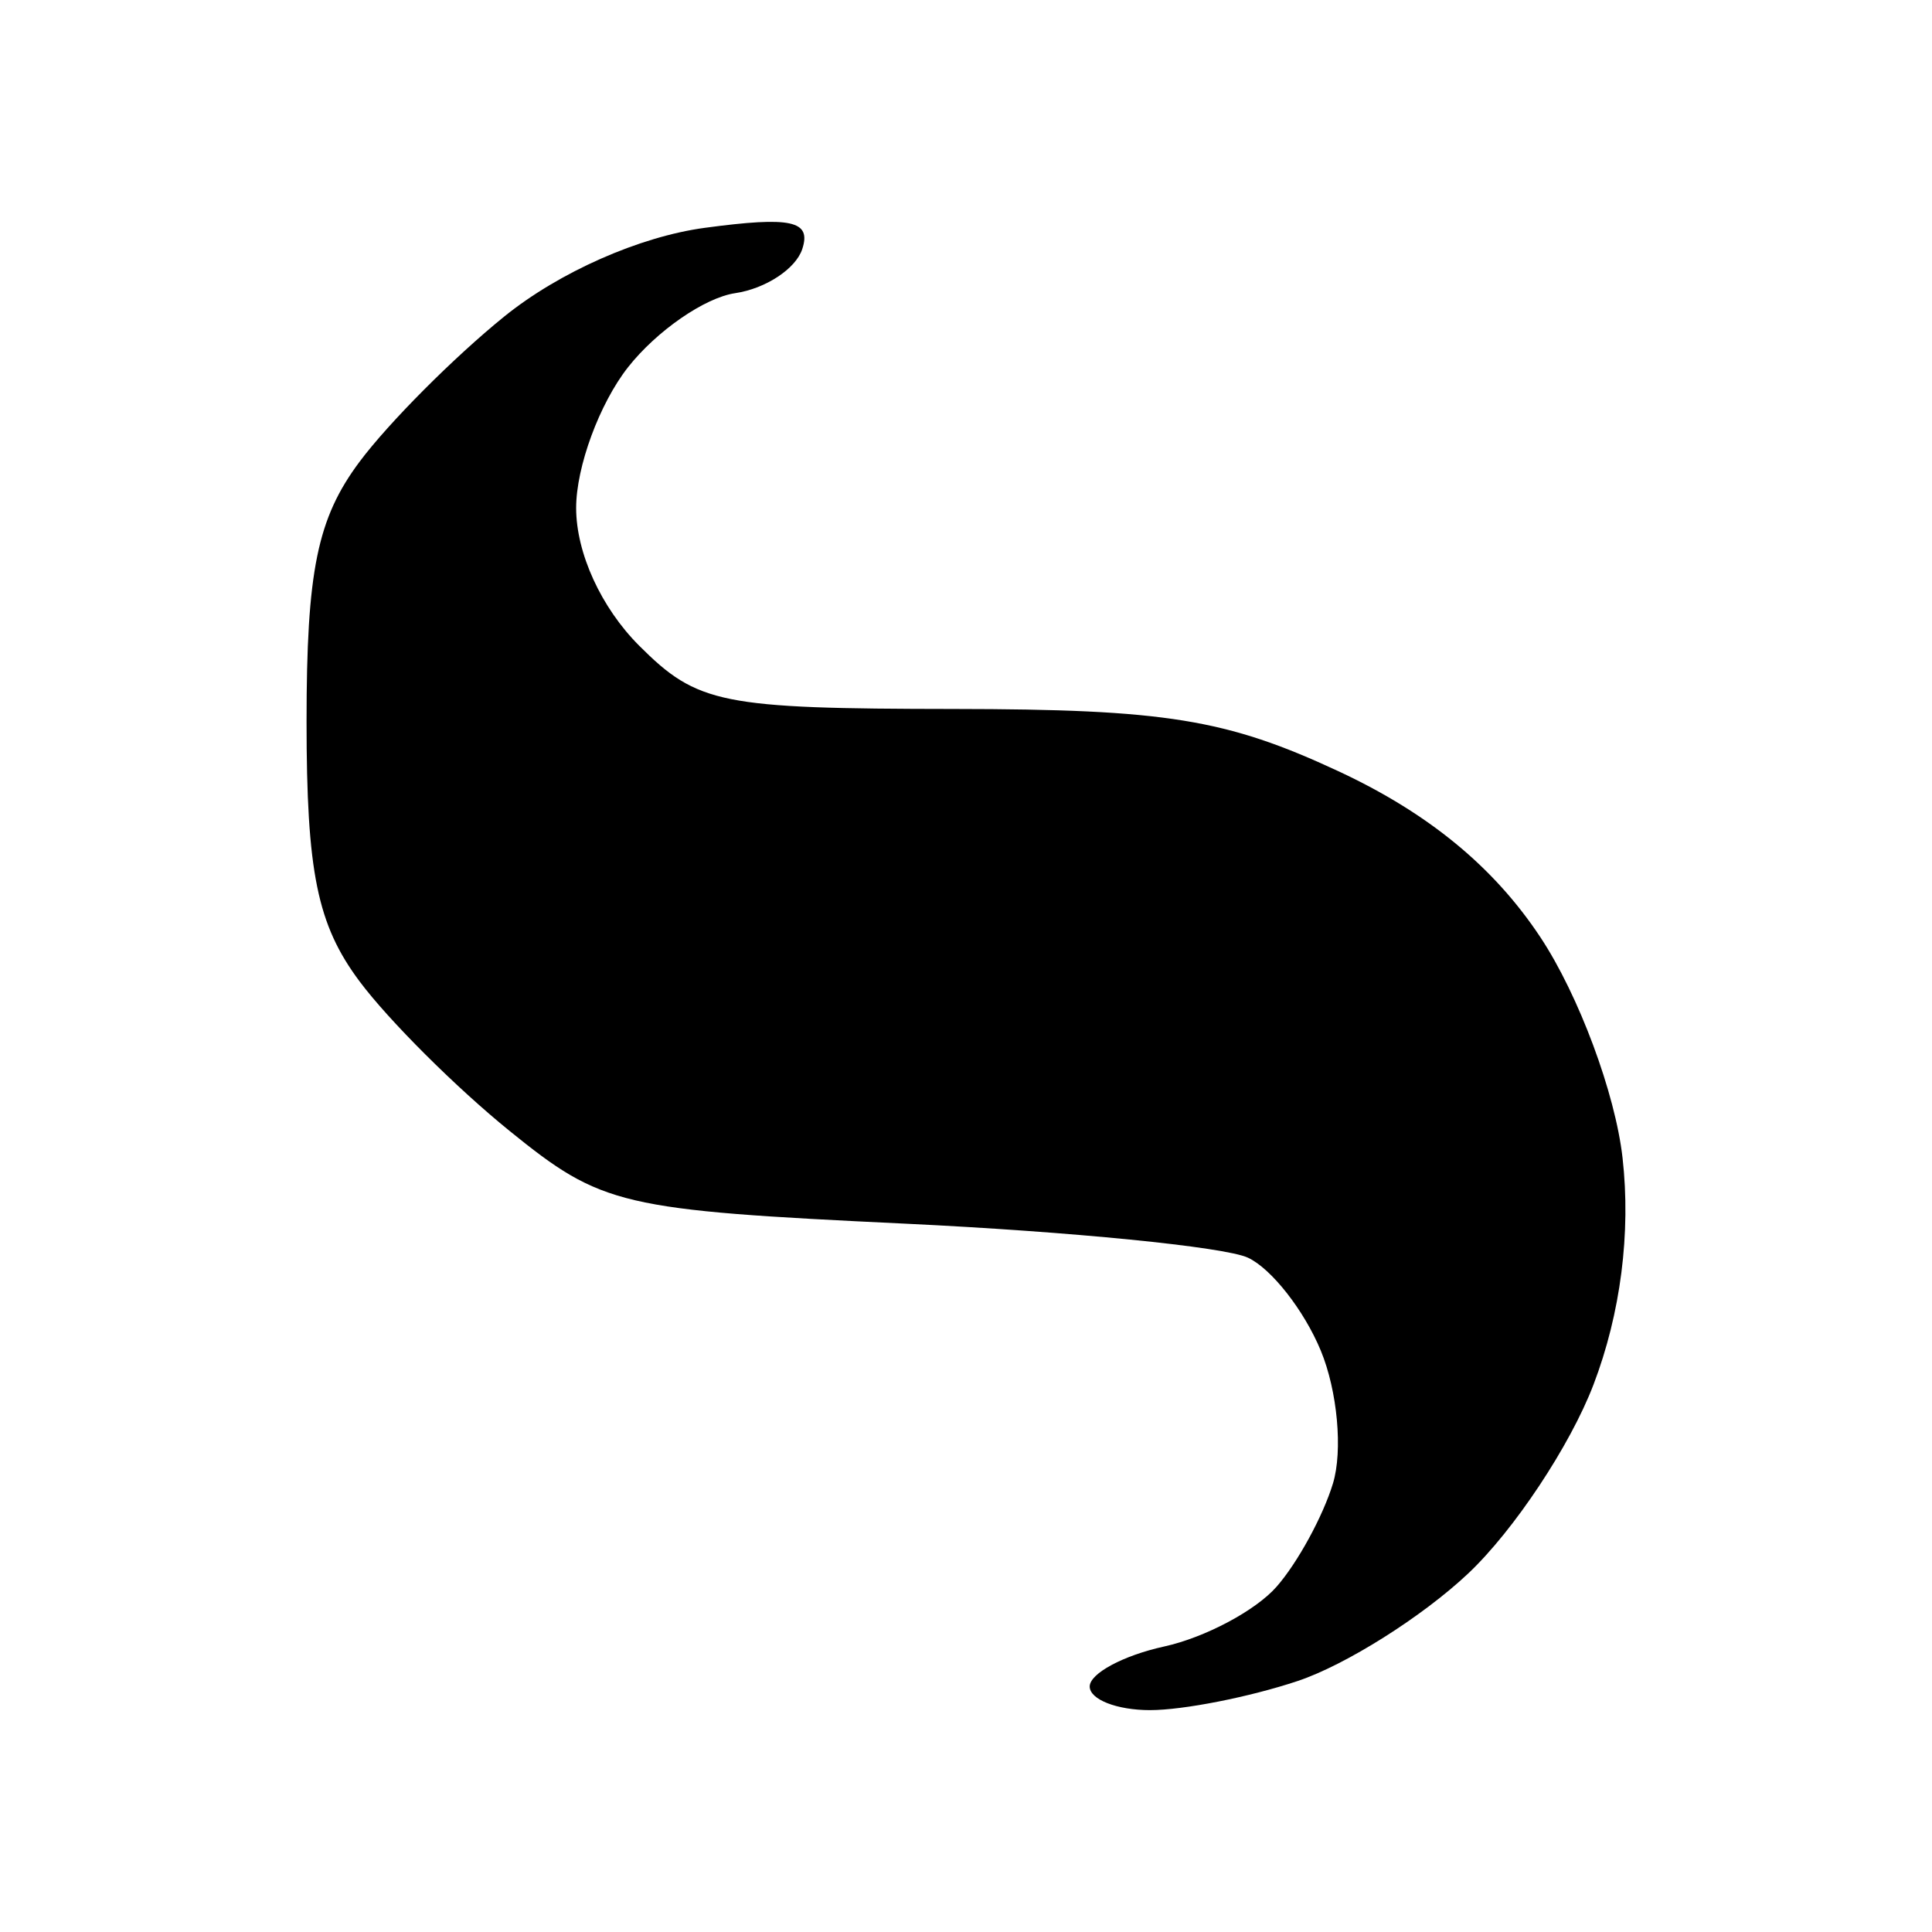
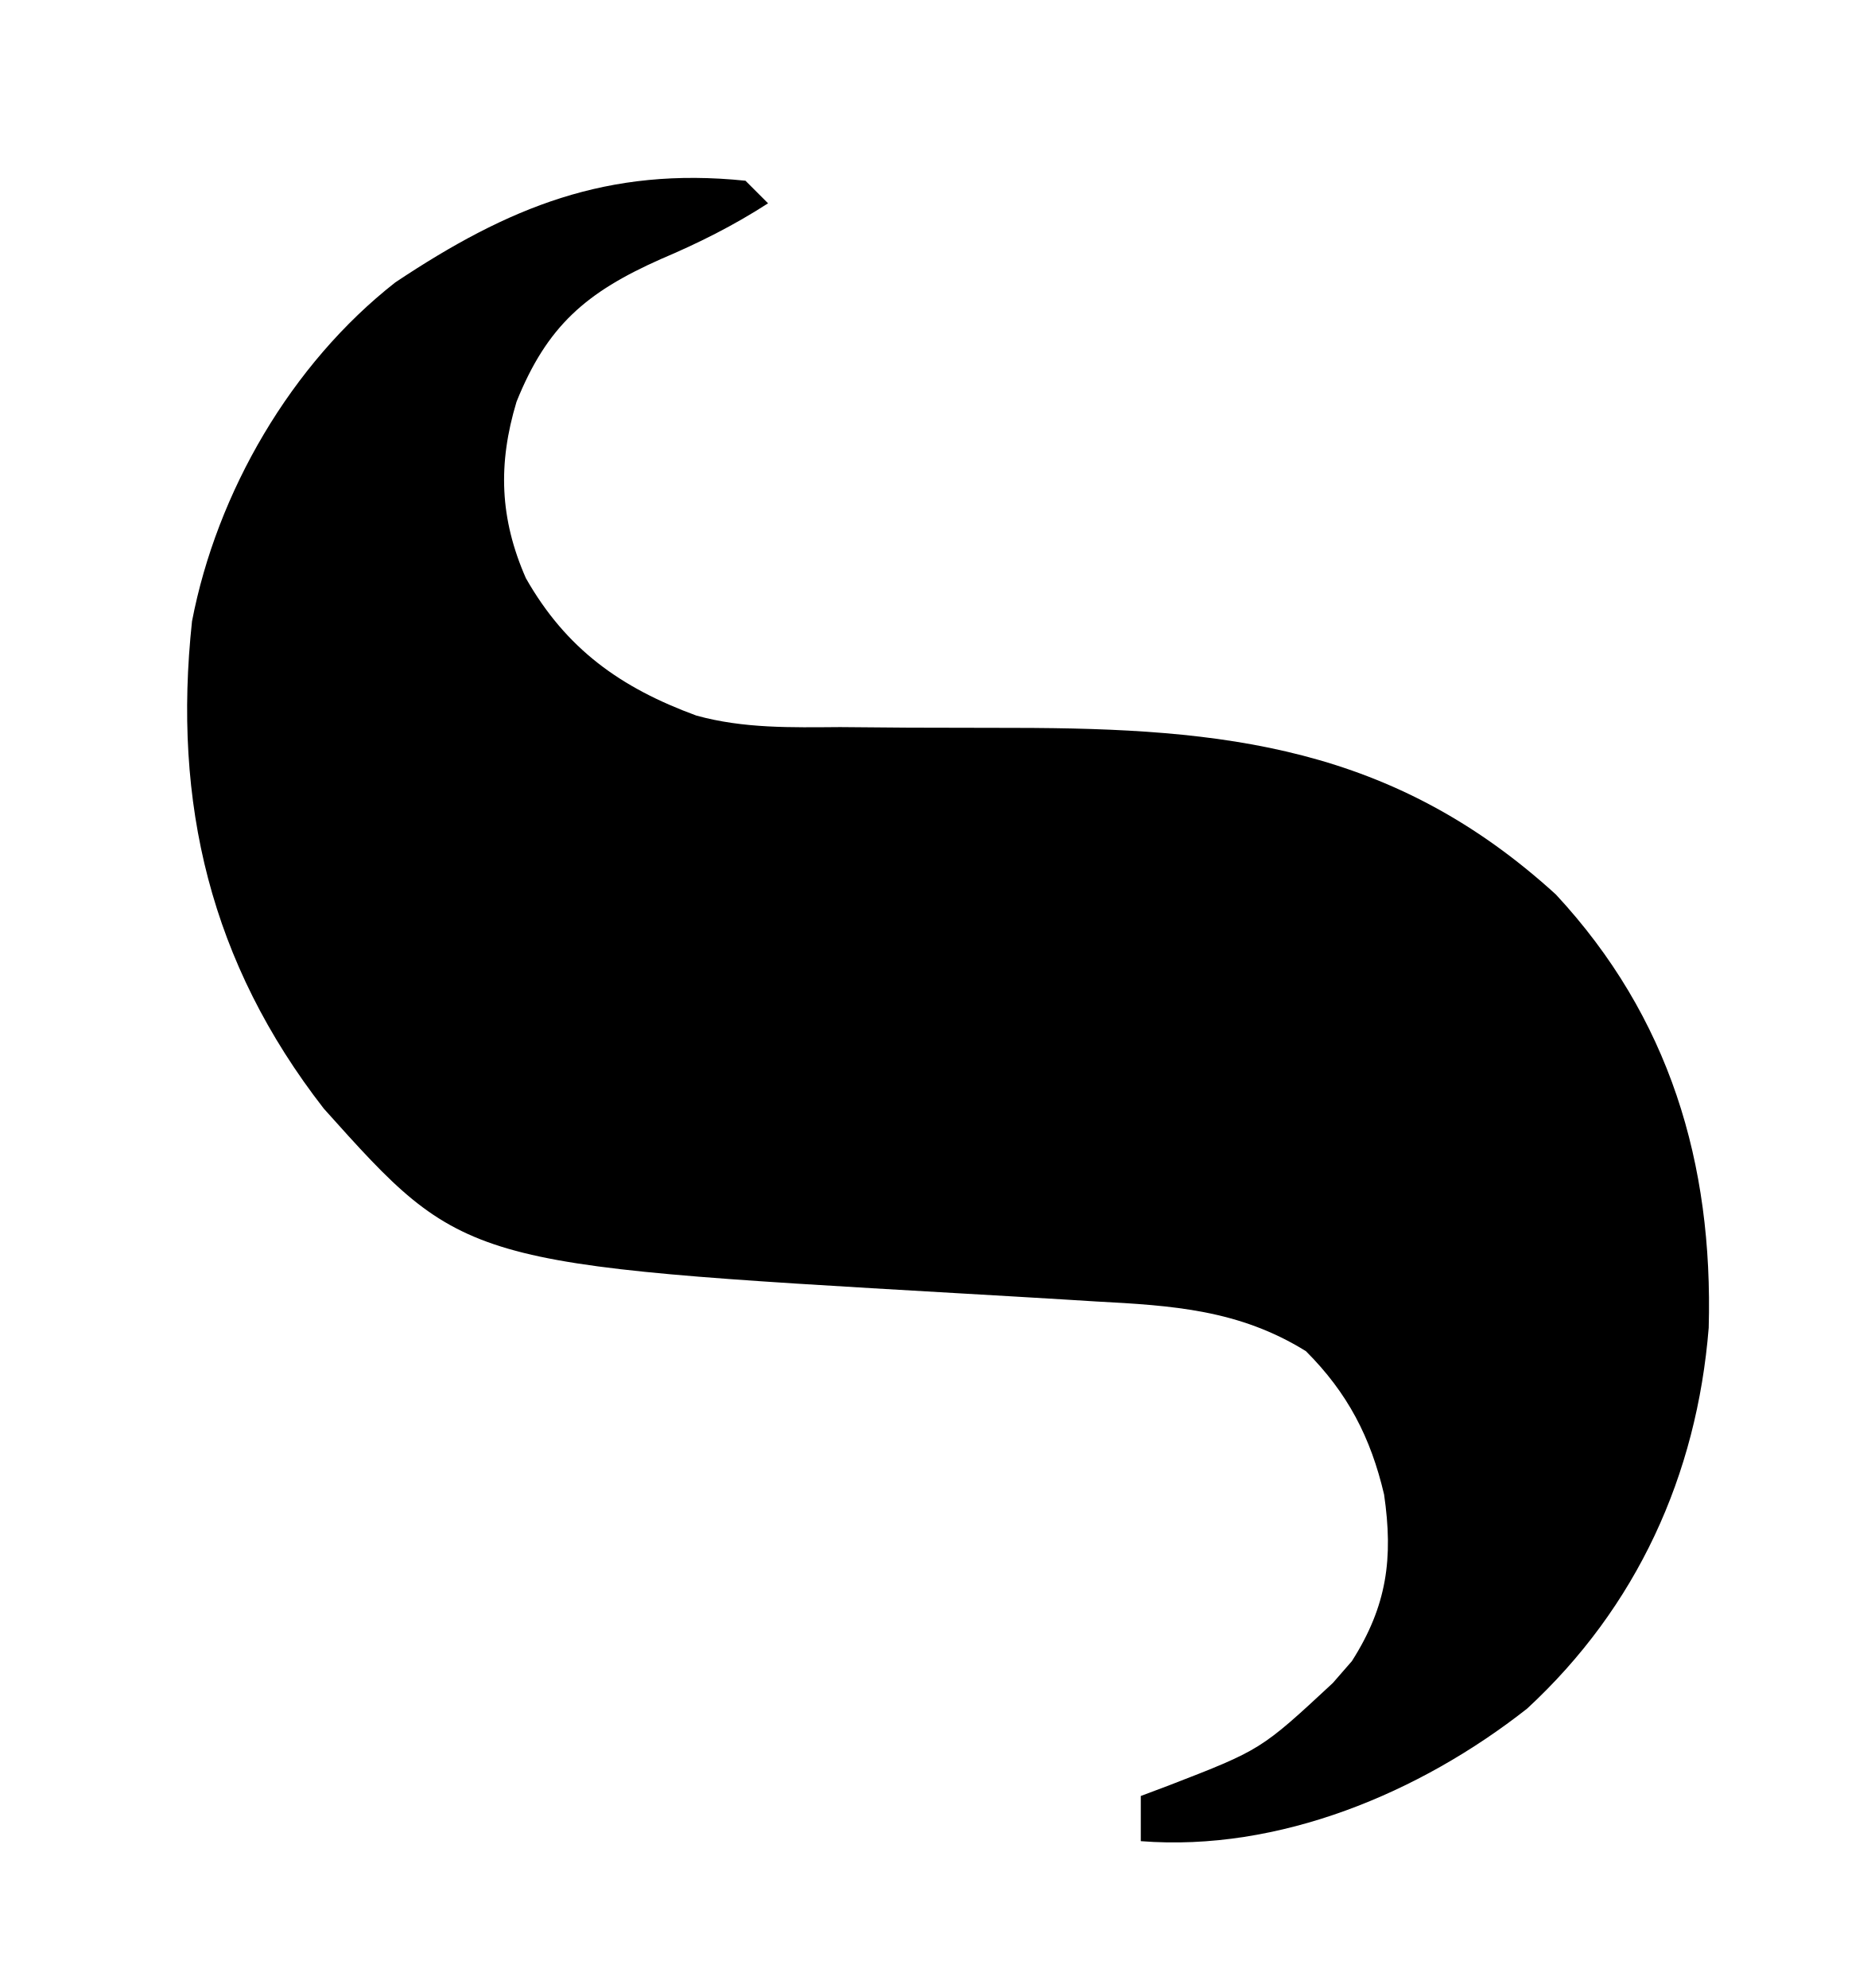
- <svg xmlns="http://www.w3.org/2000/svg" fill="currentColor" viewBox="0 0 132.292 132.292">
-   <path d="m 78.75,117.1 c -2.273,0 -4.133,-0.728 -4.133,-1.619 0,-0.89 2.292,-2.122 5.092,-2.737 2.801,-0.615 6.268,-2.458 7.704,-4.096 1.436,-1.637 3.173,-4.816 3.858,-7.063 0.686,-2.247 0.311,-6.344 -0.832,-9.104 C 89.296,89.721 87.049,86.857 85.445,86.116 83.841,85.376 73.305,84.33 62.031,83.792 42.459,82.859 41.233,82.572 34.892,77.438 31.24,74.481 26.618,69.874 24.621,67.199 21.723,63.317 20.991,59.73 20.991,49.408 c 0,-10.322 0.732,-13.909 3.63,-17.791 1.997,-2.674 6.453,-7.147 9.902,-9.939 3.758,-3.042 9.268,-5.478 13.747,-6.079 5.919,-0.794 7.306,-0.49 6.663,1.458 -0.446,1.353 -2.514,2.711 -4.595,3.018 -2.081,0.306 -5.381,2.589 -7.335,5.072 -1.953,2.483 -3.552,6.818 -3.552,9.633 0,3.089 1.711,6.828 4.316,9.433 3.992,3.992 5.609,4.317 21.538,4.333 14.495,0.015 18.666,0.689 26.34,4.262 6.168,2.872 10.645,6.553 13.839,11.379 2.62,3.959 5.121,10.679 5.619,15.099 0.578,5.132 -0.13,10.657 -1.992,15.532 -1.59,4.162 -5.452,9.981 -8.583,12.93 -3.131,2.95 -8.382,6.26 -11.669,7.357 -3.287,1.097 -7.837,1.994 -10.11,1.994 z" />
+ <svg xmlns="http://www.w3.org/2000/svg" version="1.1" viewBox="0 0 166 176" width="166" height="176" fill="currentColor">
+   <path d="M0 0 C0.66 0.66 1.32 1.32 2 2 C-1.07 3.98 -4.15 5.52 -7.5 6.94 C-14.09 9.87 -17.56 12.83 -20.27 19.57 C-21.93 25.08 -21.76 29.91 -19.44 35.19 C-15.88 41.45 -11.06 44.89 -4.35 47.35 C-0.14 48.51 4.05 48.4 8.39 48.37 C10.4 48.39 12.41 48.41 14.42 48.42 C17.55 48.43 20.68 48.44 23.81 48.44 C42.42 48.46 57.33 50.05 71.75 63.19 C81.82 74.04 85.68 87 85.28 101.55 C84.23 114.62 78.92 126.28 69.21 135.26 C59.71 142.74 47.21 147.96 35 147 C35 145.68 35 144.36 35 143 C35.81 142.7 36.62 142.39 37.45 142.08 C45.64 138.91 45.64 138.91 52 133 C52.56 132.36 53.11 131.72 53.69 131.06 C56.81 126.16 57.36 121.95 56.54 116.31 C55.35 111.24 53.31 107.31 49.62 103.62 C43.7 99.95 37.81 99.58 31.03 99.22 C30.07 99.16 29.11 99.1 28.12 99.04 C25.06 98.85 22 98.68 18.94 98.5 C-24.95 95.96 -24.95 95.96 -37.33 82.15 C-47.36 69.25 -50.73 55.1 -49 39 C-46.8 27.57 -40.22 16.22 -31 9 C-20.98 2.32 -12.2 -1.26 0 0 Z" transform="translate(66,16)" />
</svg>
